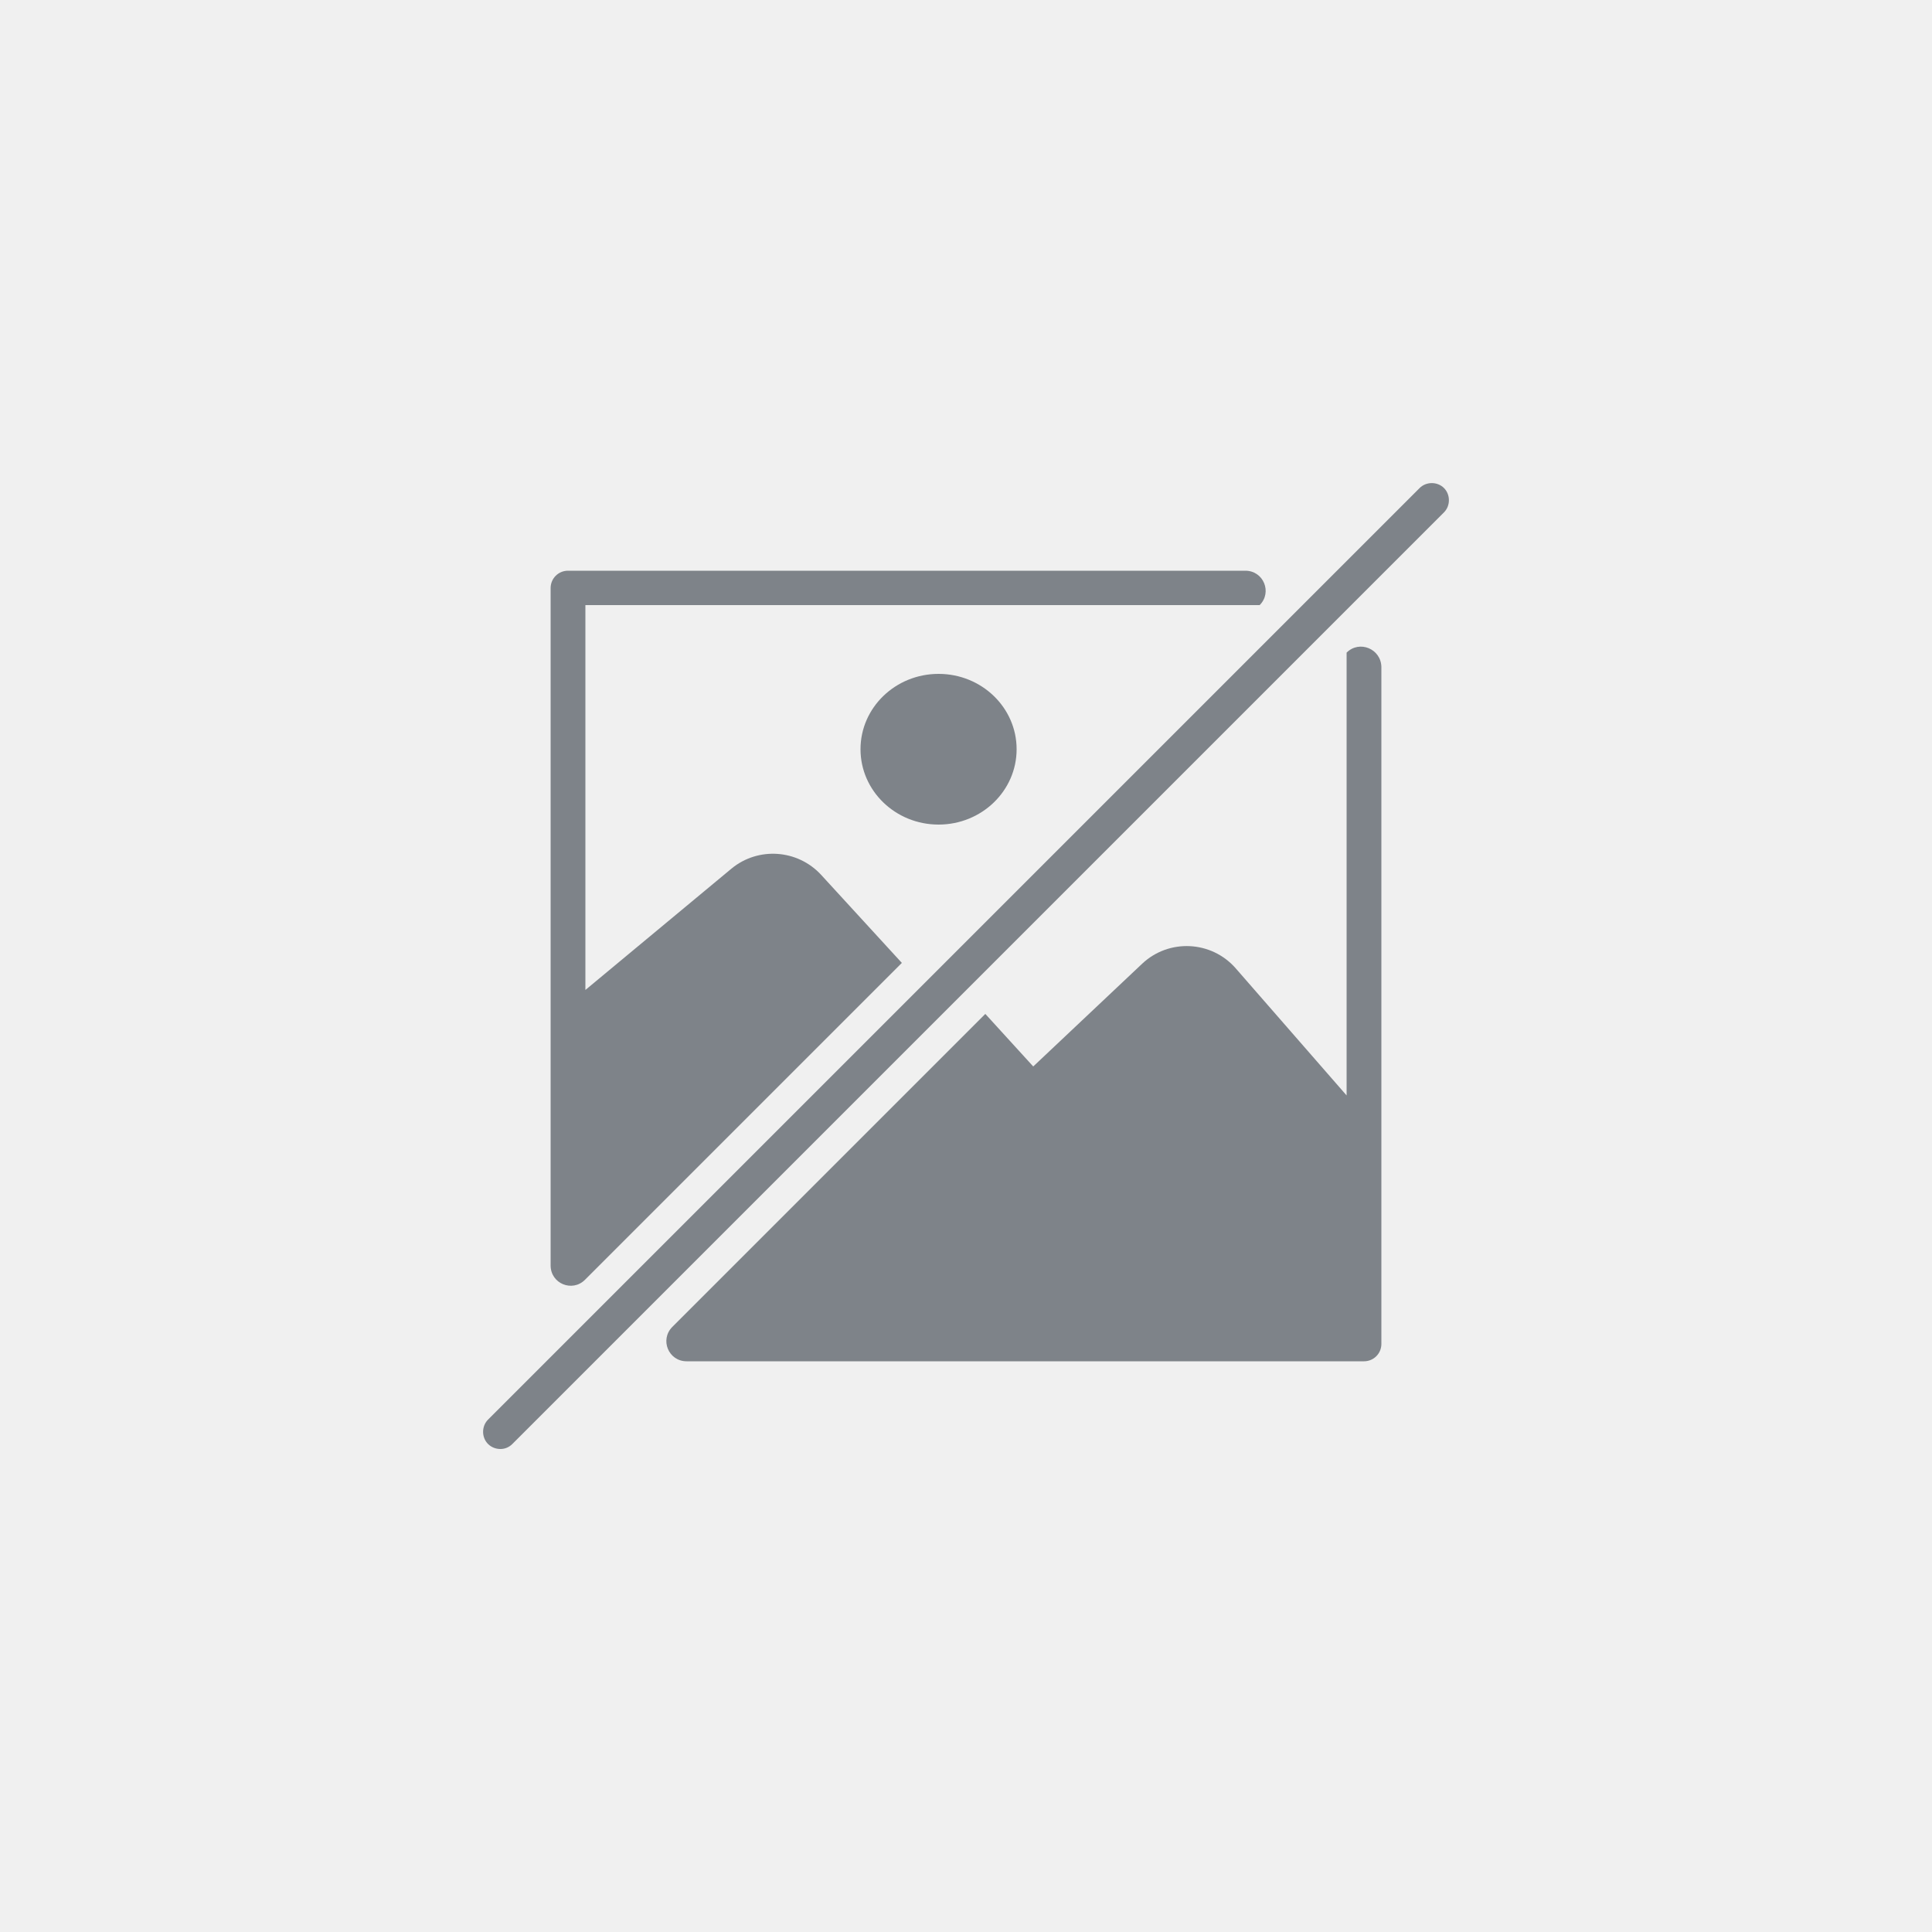
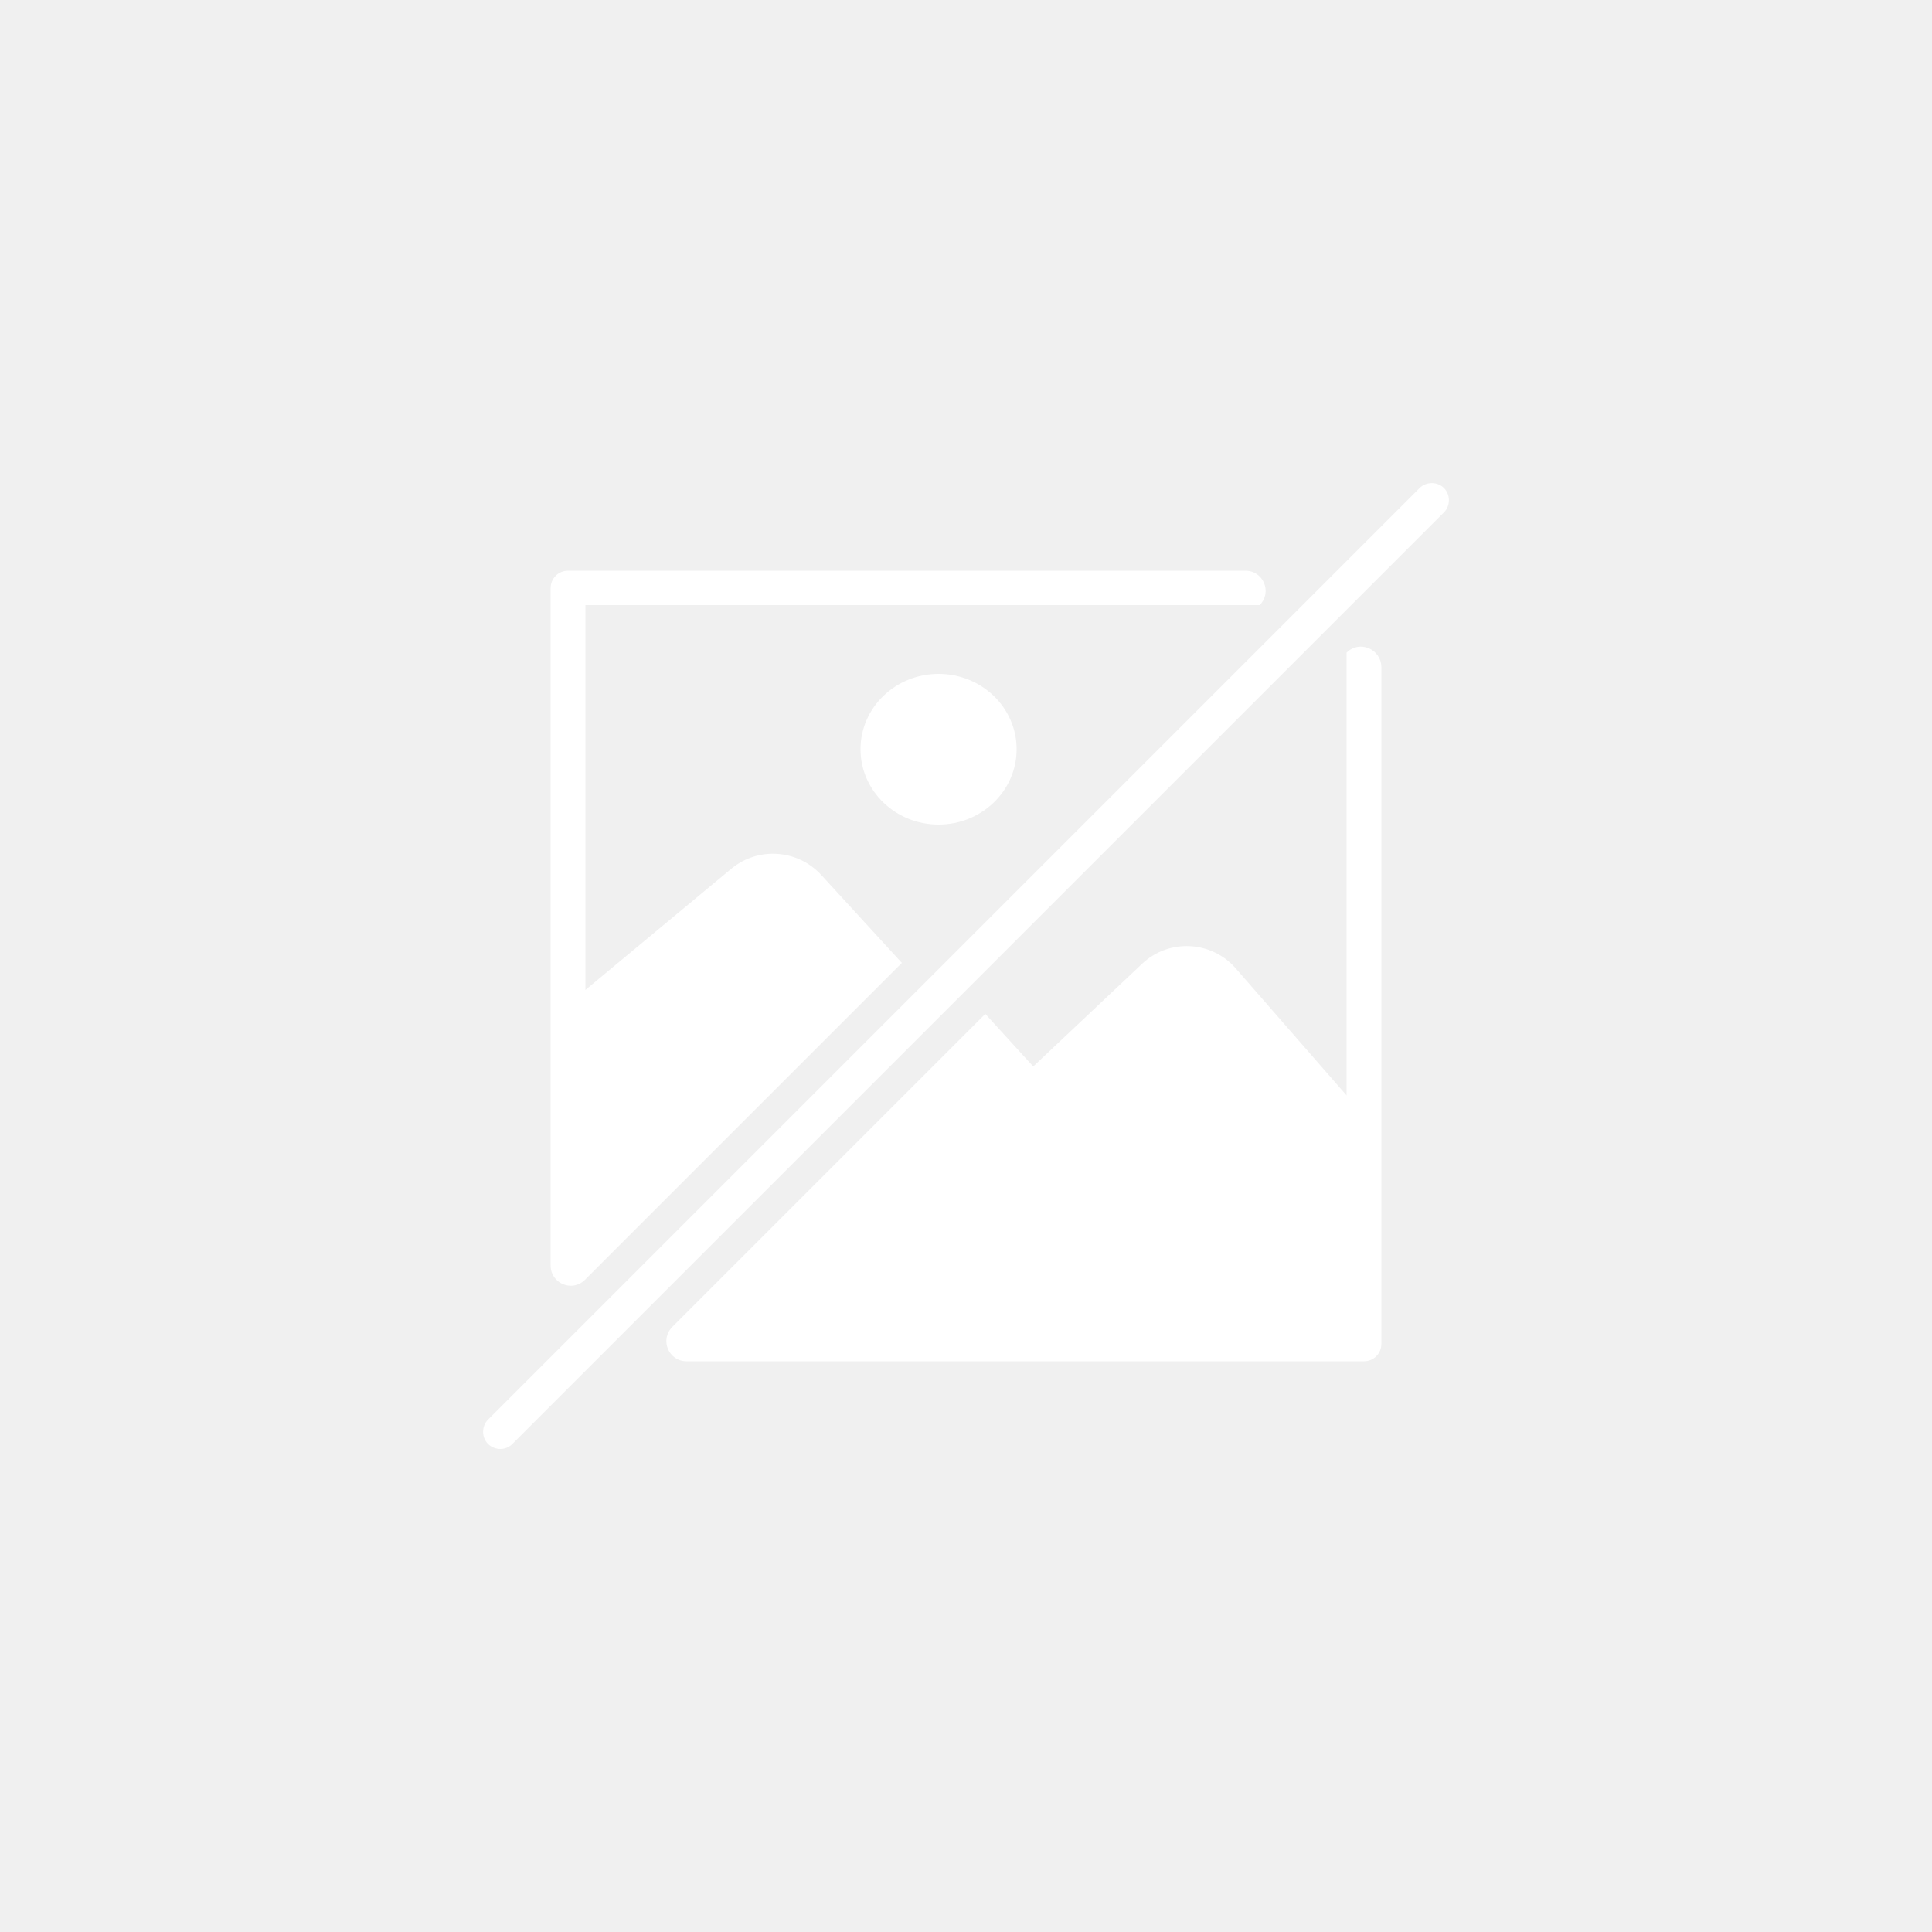
<svg xmlns="http://www.w3.org/2000/svg" version="1.2" baseProfile="tiny" viewBox="0 0 500 500" preserveAspectRatio="xMidYMid meet">
-   <path fill="#7E8389" d="M233.4 249.2l-20.9-22.8c-6.1-6.6-16.3-7.3-23.2-1.6l-37.8 31.4v-99.6H326c3.3-3.3 1-8.9-3.7-8.9H147c-2.5 0-4.5 2-4.5 4.5v175.3c0 4.7 5.6 7 8.9 3.7l82-82zM348.5 168.9v114.6l-28.7-32.9c-6.3-7.2-17.3-7.7-24.2-1.2L267.4 276 255 262.4l-81 81c-3.3 3.3-1 8.9 3.7 8.9H353c2.5 0 4.5-2 4.5-4.5V172.6c-.1-4.7-5.7-7-9-3.7zM129.5 375c-1.1 0-2.3-.4-3.2-1.3-1.7-1.7-1.7-4.6 0-6.3l241.1-241.1c1.7-1.7 4.6-1.7 6.3 0 1.7 1.7 1.7 4.6 0 6.3L132.6 373.7c-.9.9-2 1.3-3.1 1.3z" />
-   <ellipse fill="#7E8389" cx="242.9" cy="193.9" rx="20.2" ry="19.5" />
+   <path fill="#FFFFFF" d="M233.4 249.2l-20.9-22.8c-6.1-6.6-16.3-7.3-23.2-1.6l-37.8 31.4v-99.6H326c3.3-3.3 1-8.9-3.7-8.9H147c-2.5 0-4.5 2-4.5 4.5v175.3c0 4.7 5.6 7 8.9 3.7l82-82zM348.5 168.9v114.6l-28.7-32.9c-6.3-7.2-17.3-7.7-24.2-1.2L267.4 276 255 262.4l-81 81c-3.3 3.3-1 8.9 3.7 8.9H353c2.5 0 4.5-2 4.5-4.5V172.6c-.1-4.7-5.7-7-9-3.7zM129.5 375c-1.1 0-2.3-.4-3.2-1.3-1.7-1.7-1.7-4.6 0-6.3l241.1-241.1c1.7-1.7 4.6-1.7 6.3 0 1.7 1.7 1.7 4.6 0 6.3L132.6 373.7c-.9.9-2 1.3-3.1 1.3z" />
+   <ellipse fill="#FFFFFF" cx="242.9" cy="193.9" rx="20.2" ry="19.5" />
</svg>
